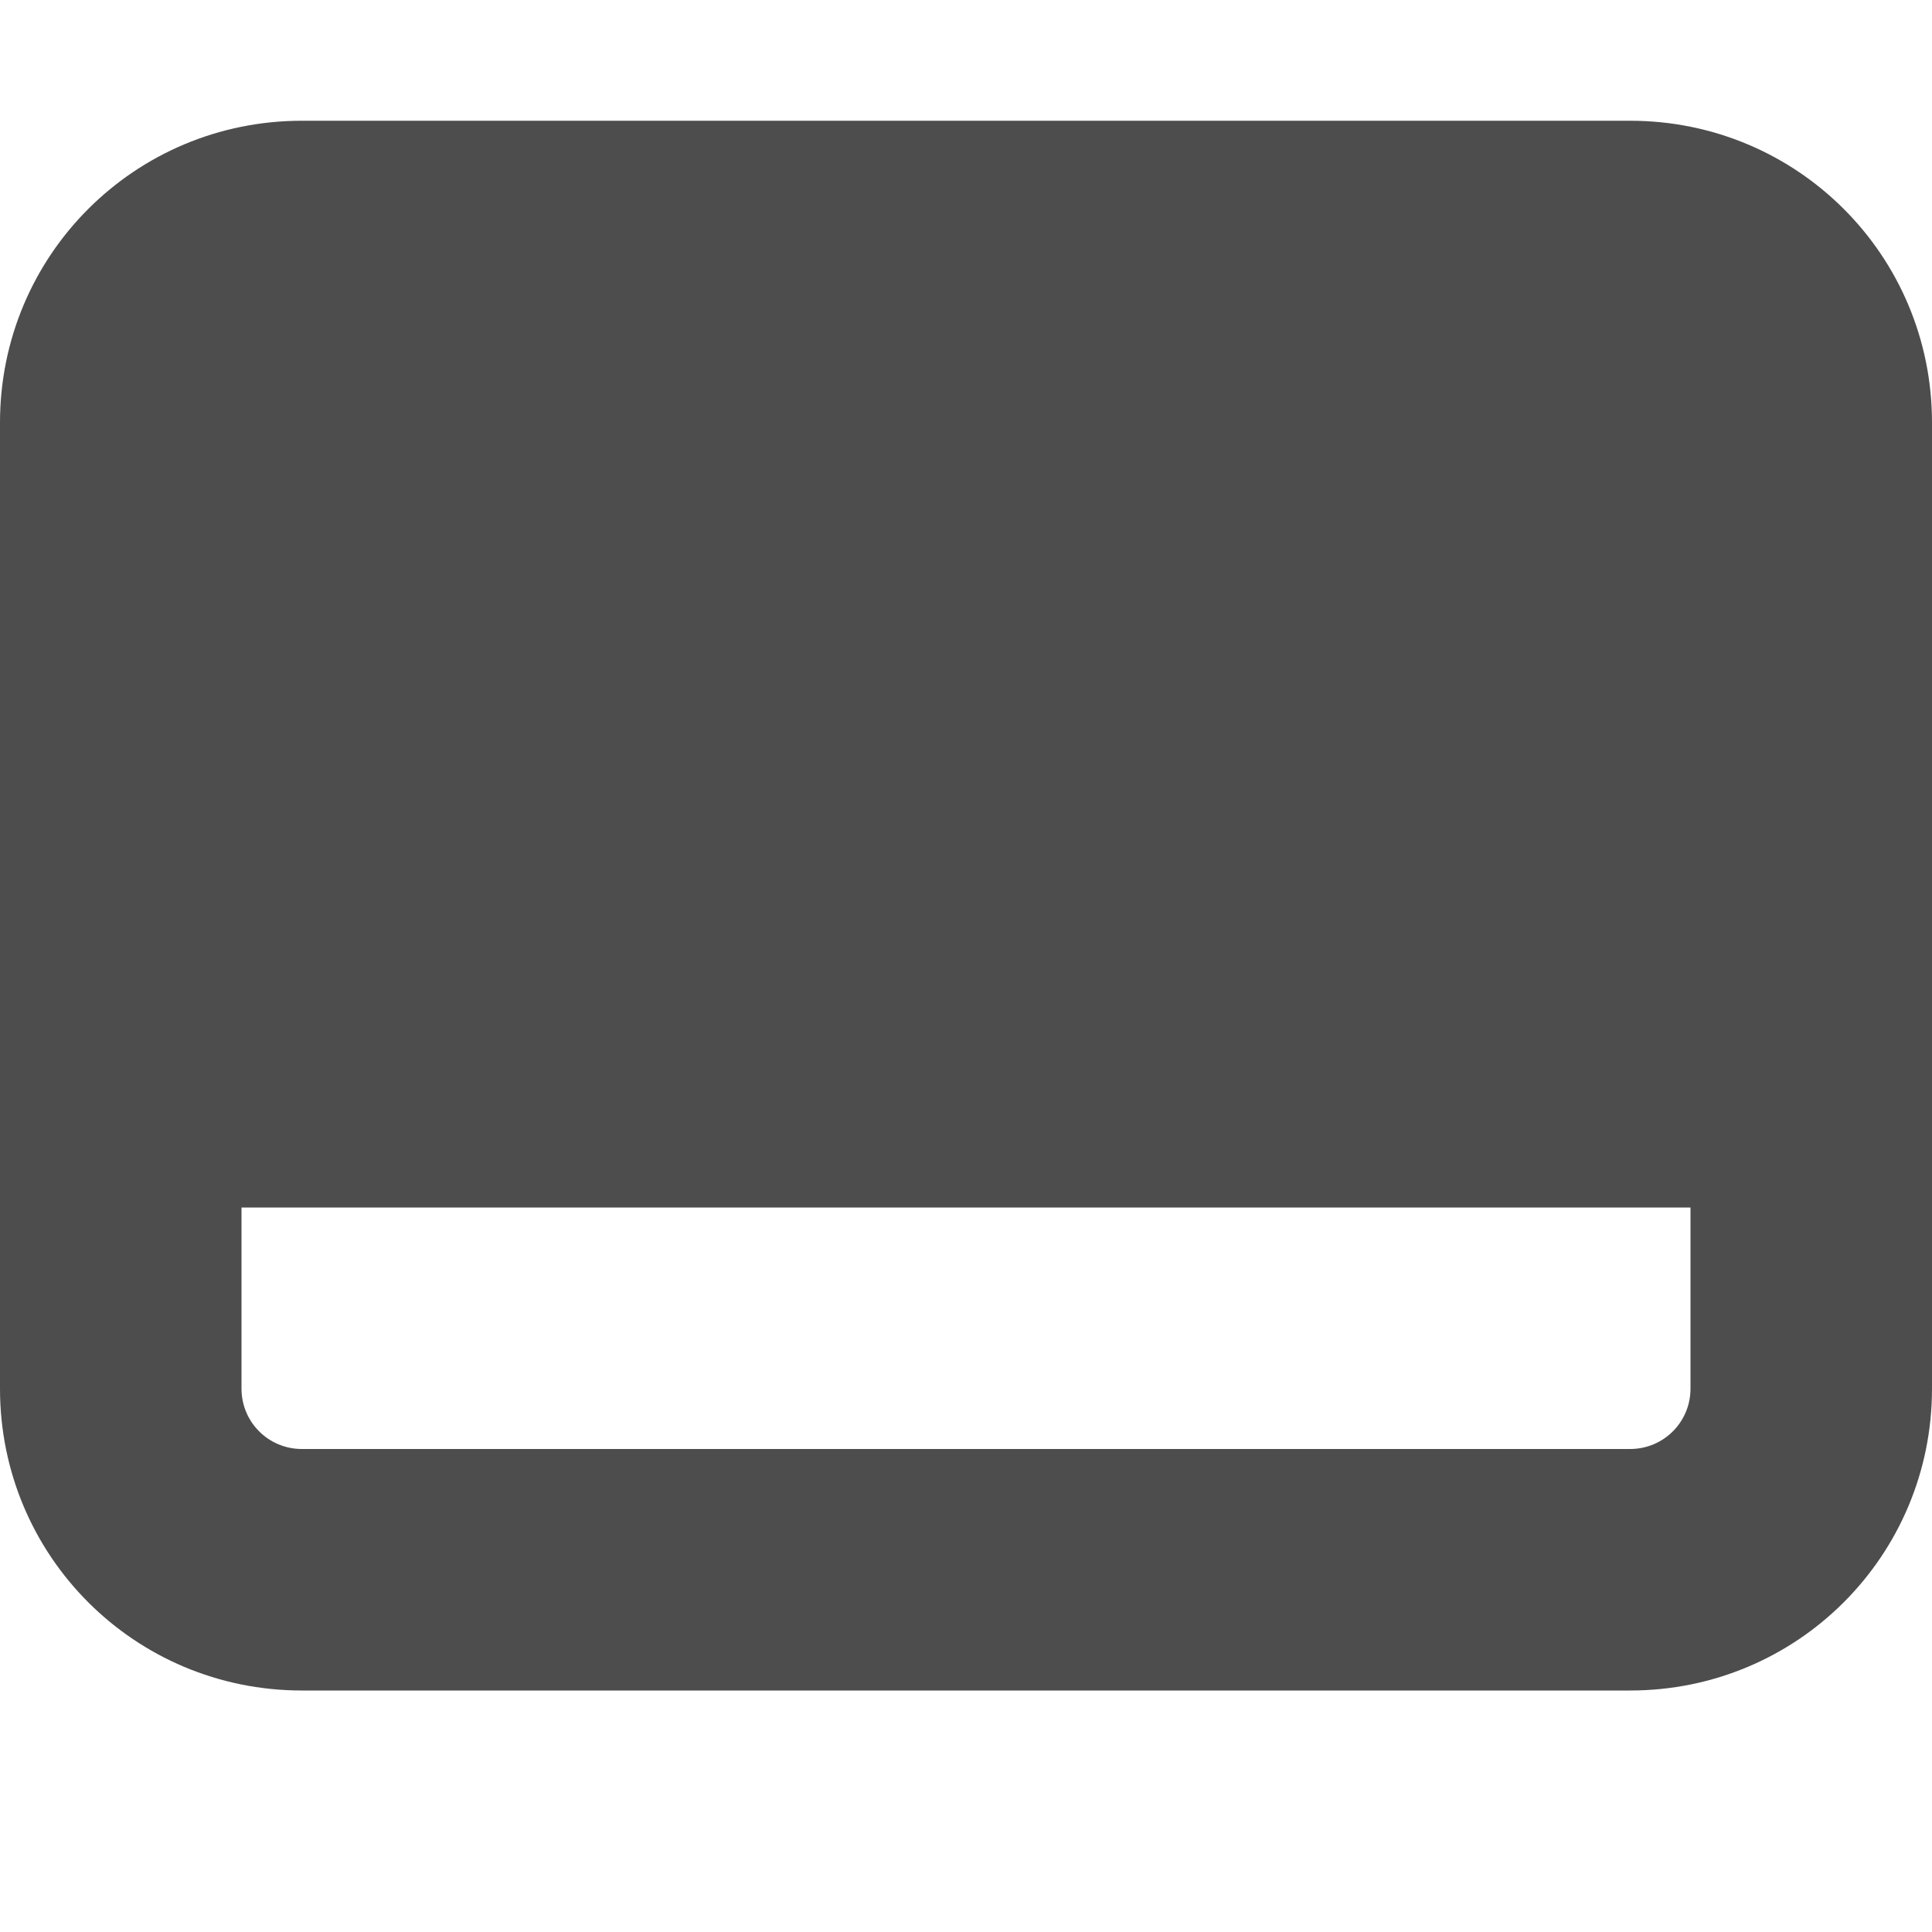
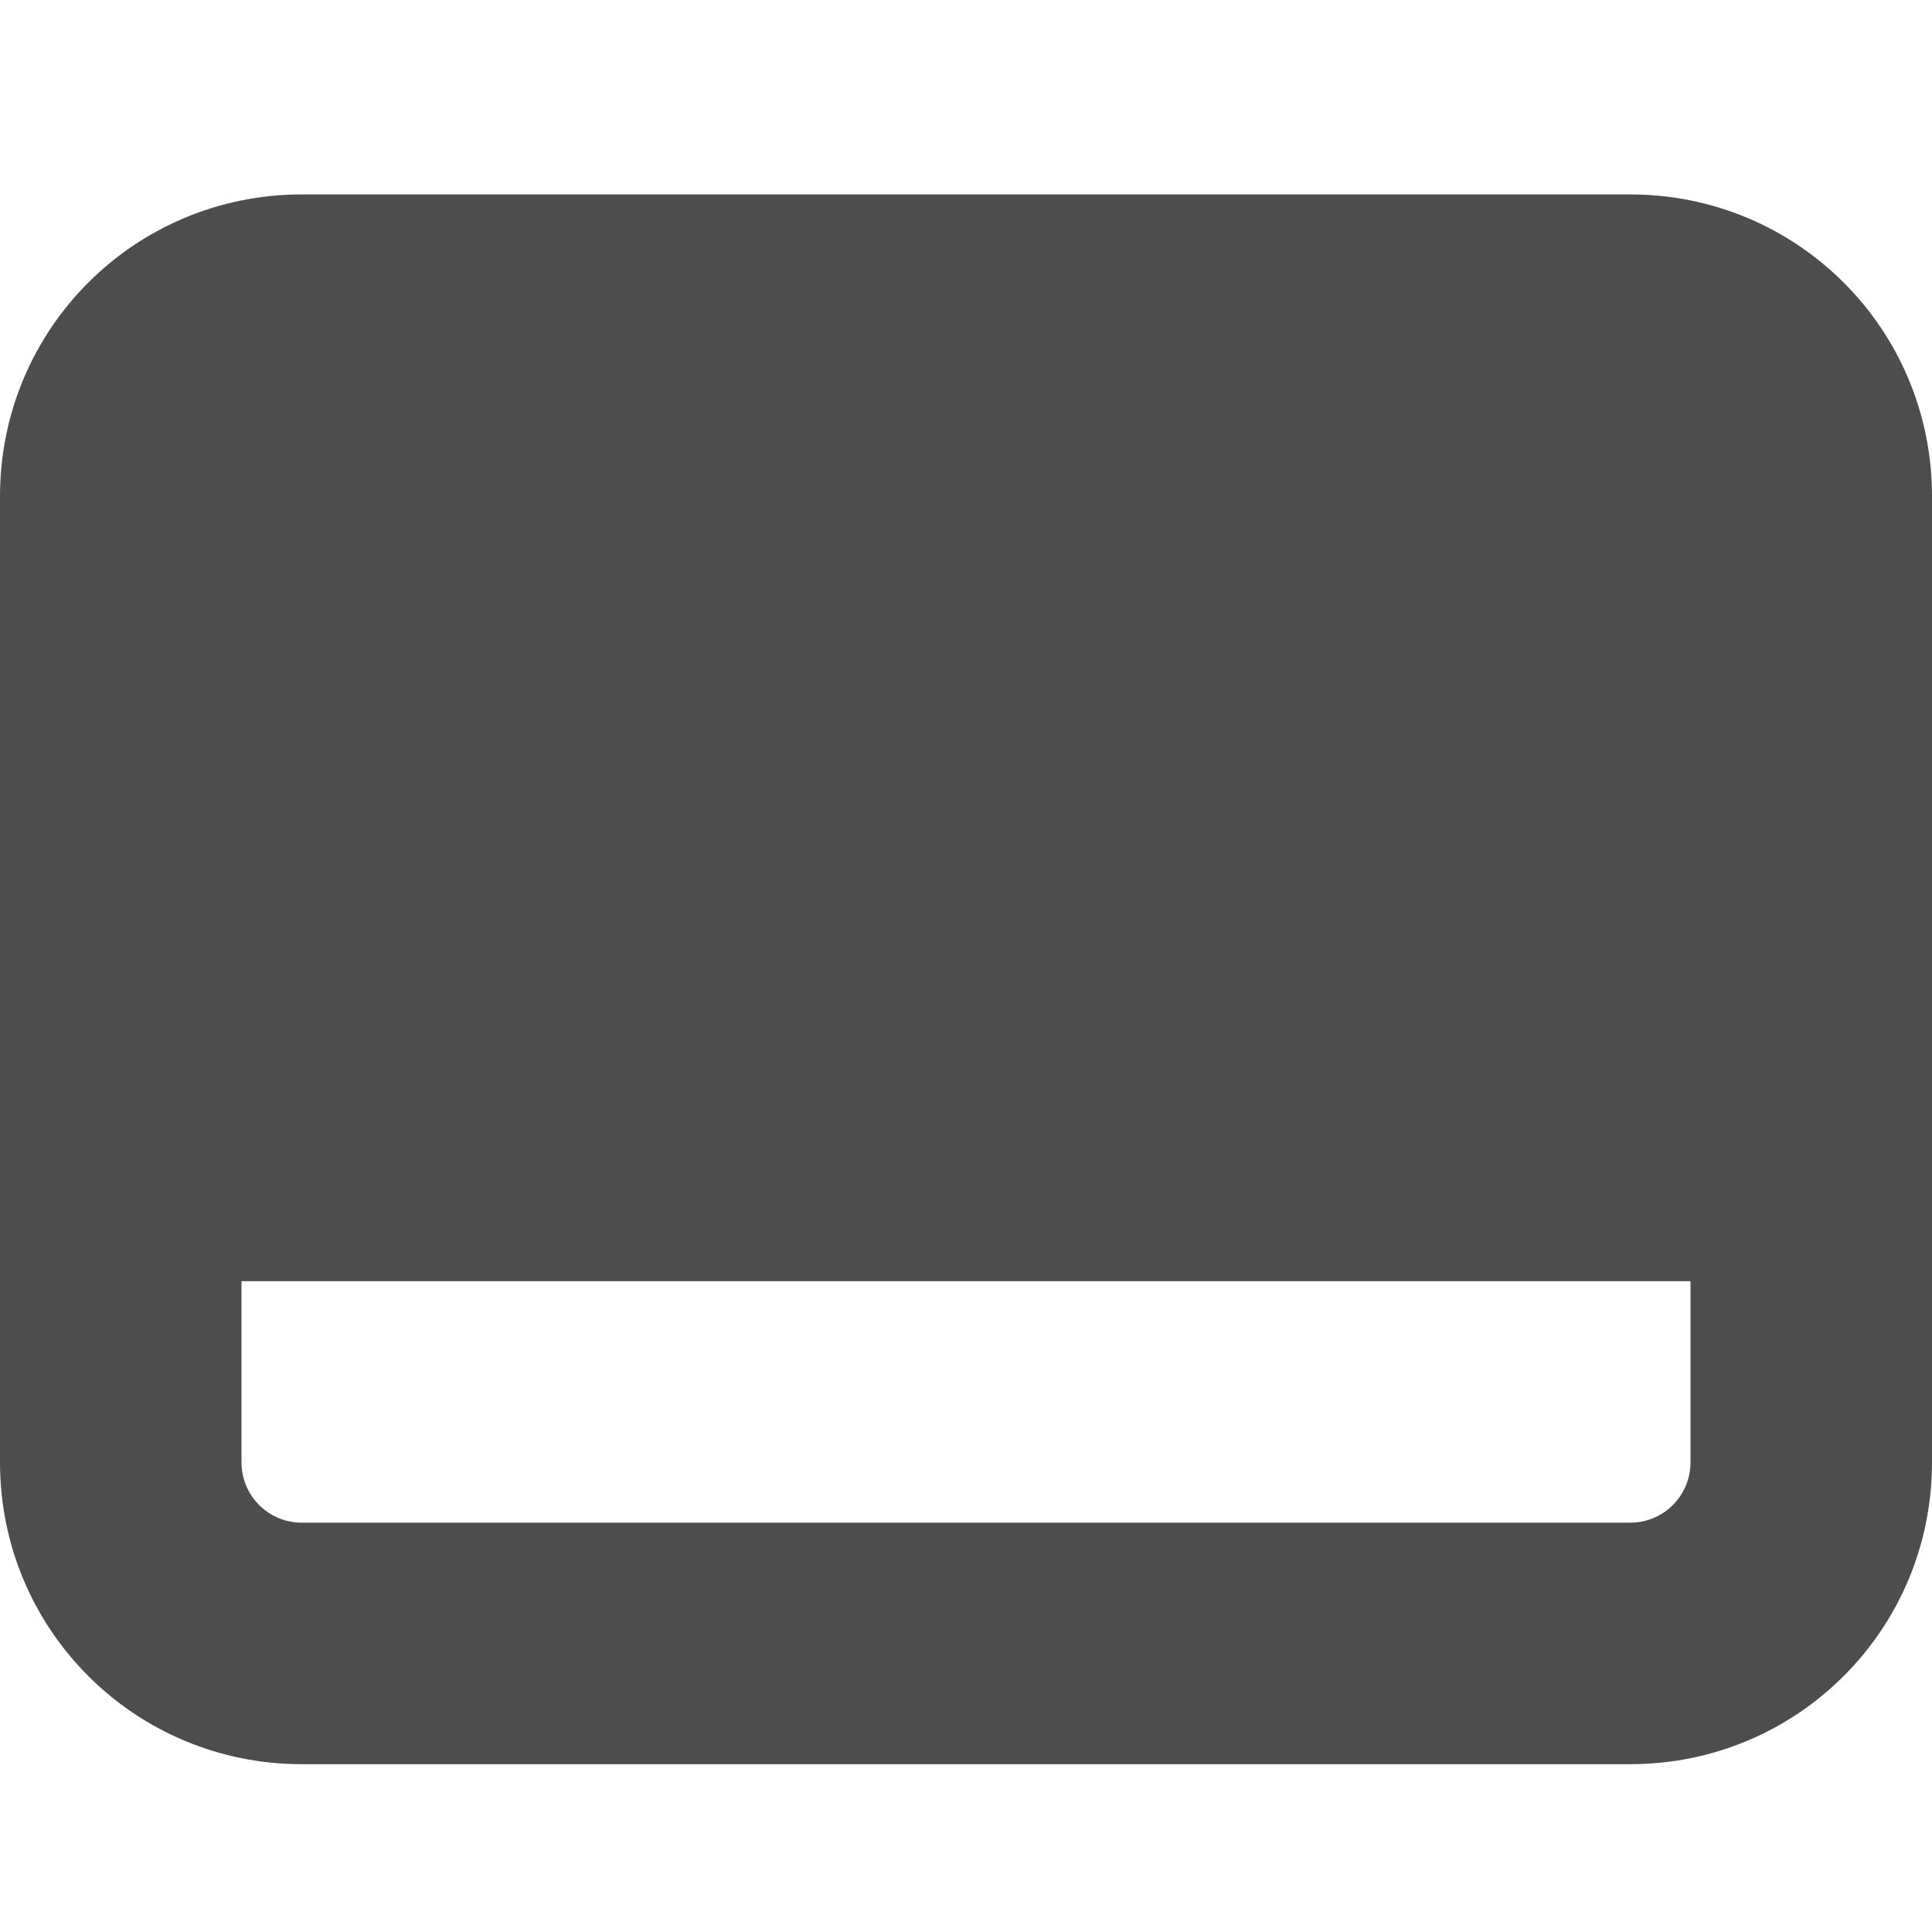
<svg xmlns="http://www.w3.org/2000/svg" id="svg7384" height="16" width="16" version="1.1">
  <defs id="defs9" />
-   <g id="layer10" transform="translate(-221,-467)" style="fill:#4d4d4d">
-     <path id="rect8463" style="fill:#4d4d4d" d="m223.5 468c-1.385 0-2.5 1.115-2.5 2.5v8c0 1.385 1.115 2.5 2.5 2.5h11c1.385 0 2.5-1.115 2.5-2.5v-8c0-1.385-1.115-2.5-2.5-2.5zm0 9h11 0.5v1.5c0 0.277-0.223 0.5-0.5 0.5h-11c-0.277 0-0.5-0.223-0.5-0.5v-1.5z" />
+   <g id="layer10" transform="translate(-221,-466.3898)" style="fill:#4d4d4d">
+     <path id="rect8463" style="fill:#4d4d4d" d="m 223.5,468 c -1.385,0 -2.5,1.115 -2.5,2.5 l 0,8 c 0,1.385 1.115,2.5 2.5,2.5 l 11,0 c 1.385,0 2.5,-1.115 2.5,-2.5 l 0,-8 c 0,-1.385 -1.115,-2.5 -2.5,-2.5 z m 0,9 11,0 0.5,0 0,1.5 c 0,0.277 -0.223,0.5 -0.5,0.5 l -11,0 c -0.277,0 -0.5,-0.223 -0.5,-0.5 l 0,-1.5 z" />
  </g>
</svg>
